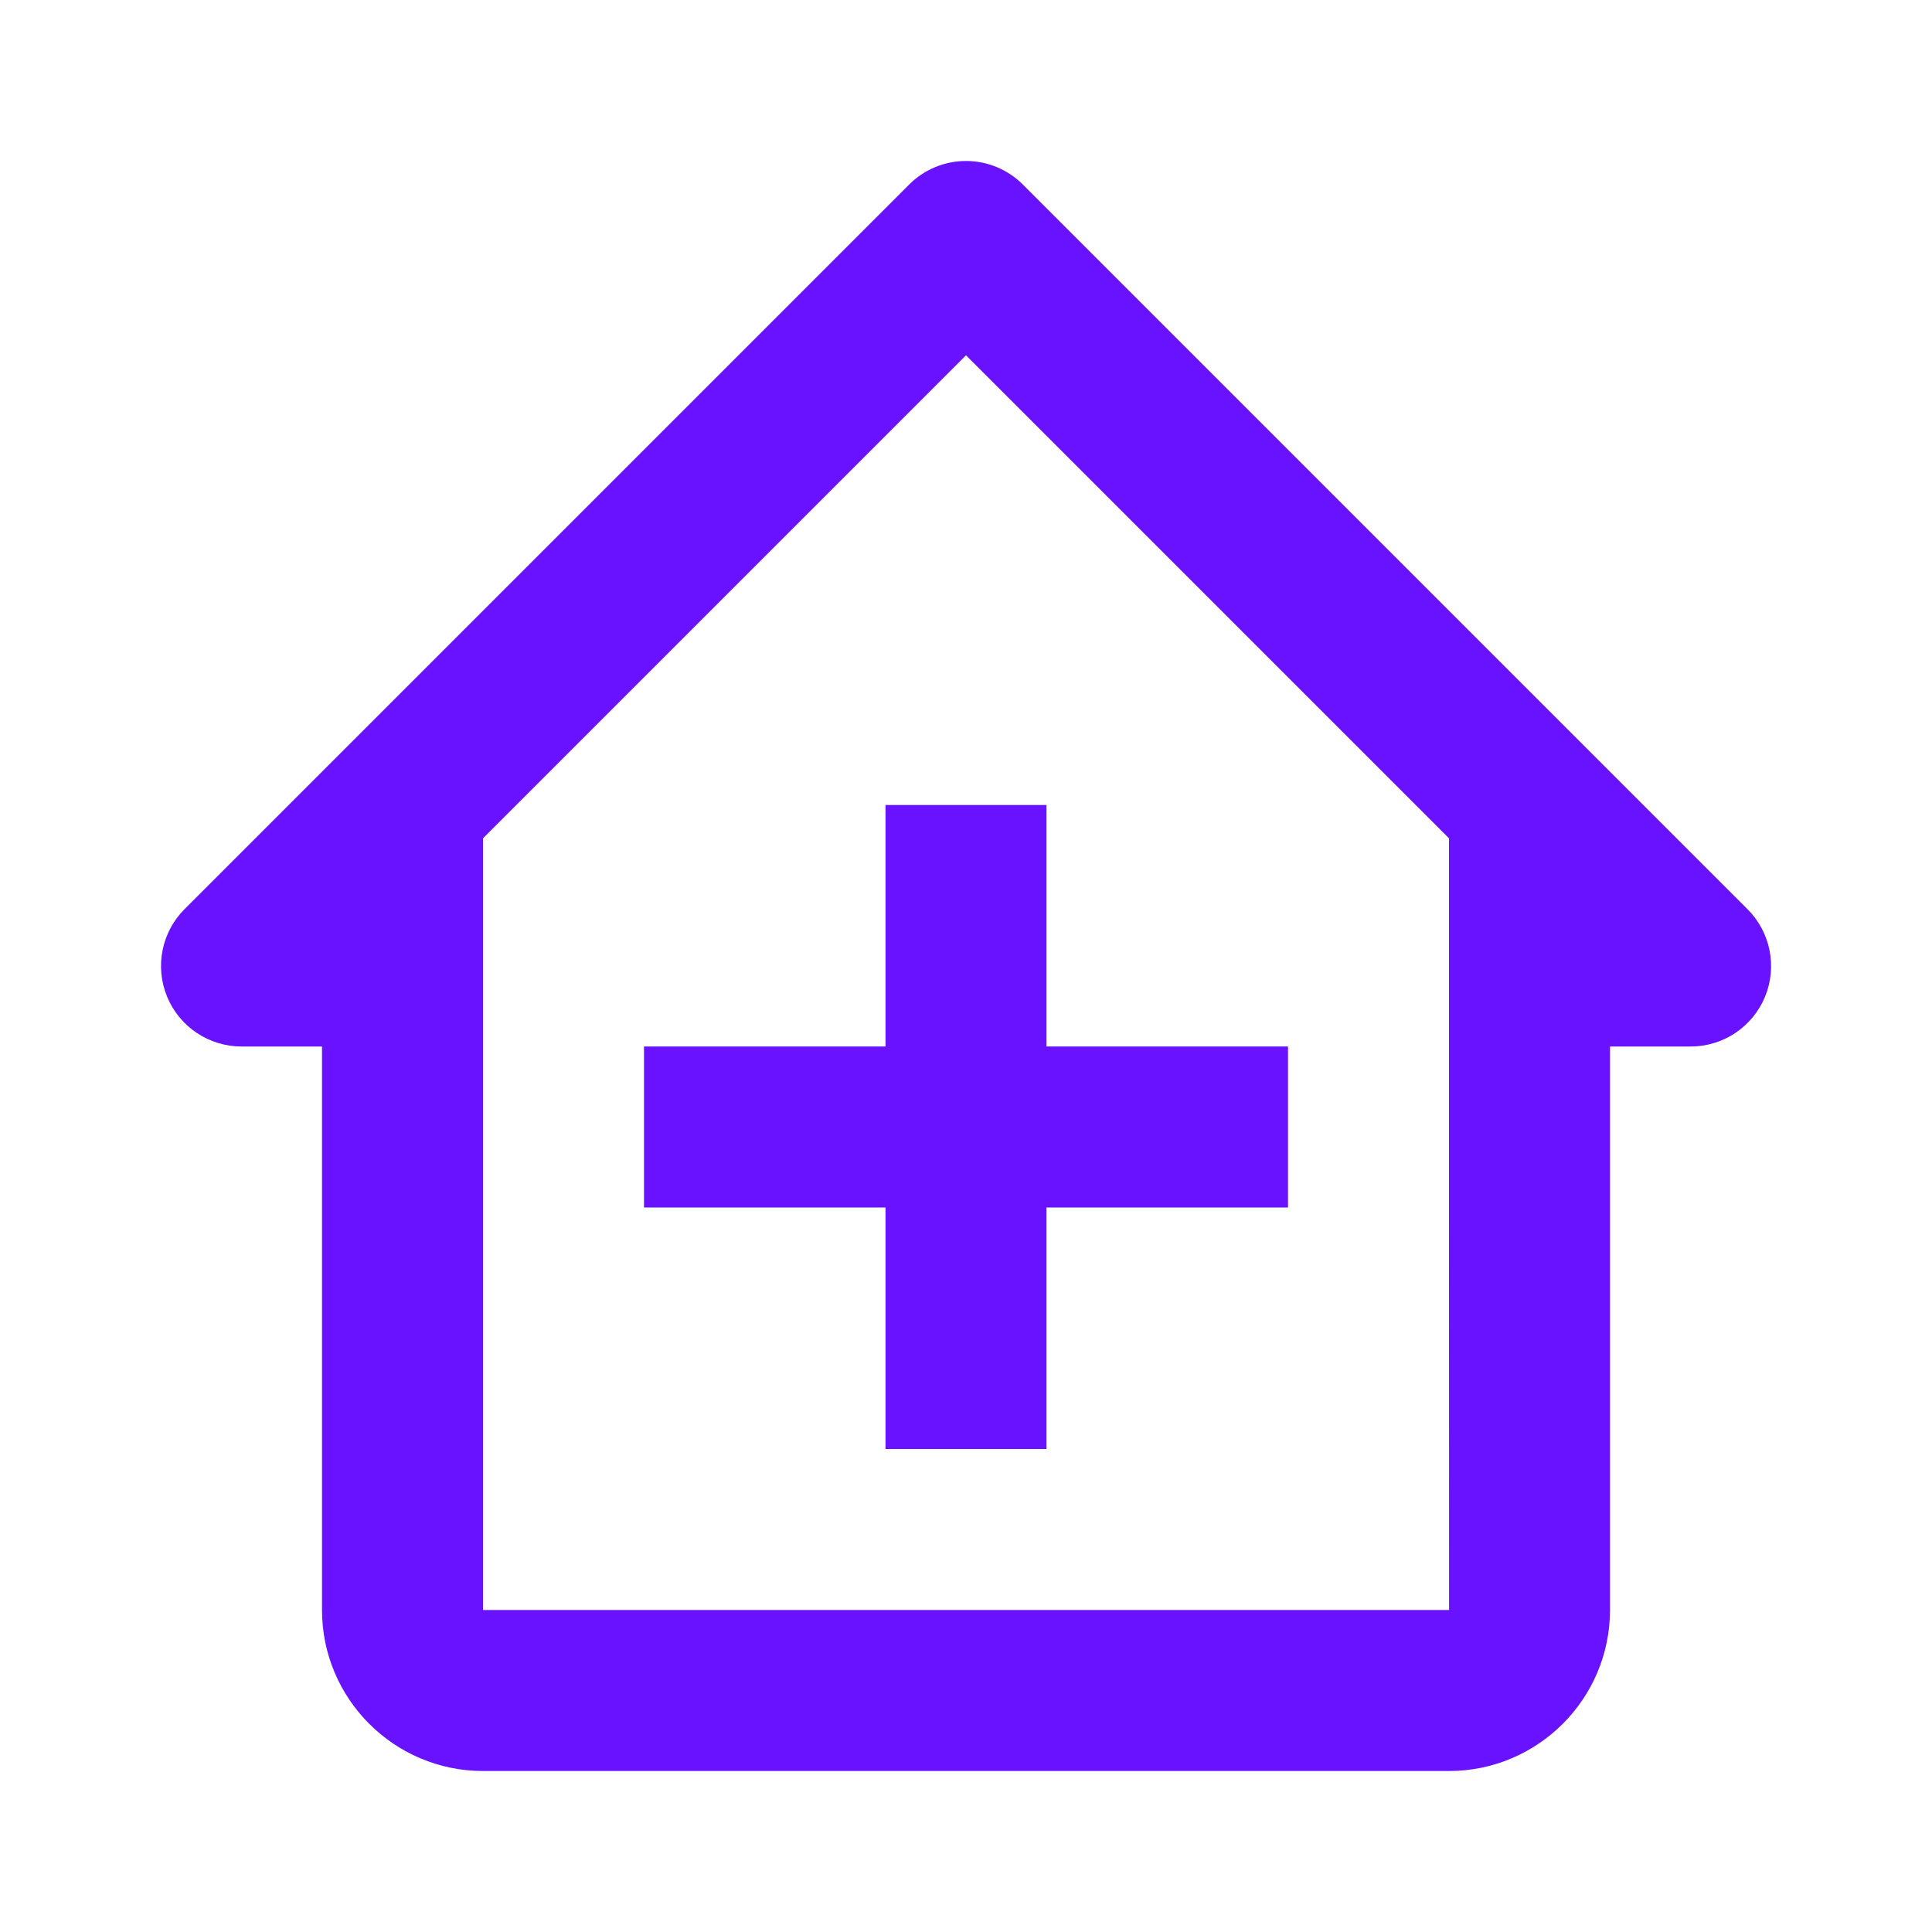
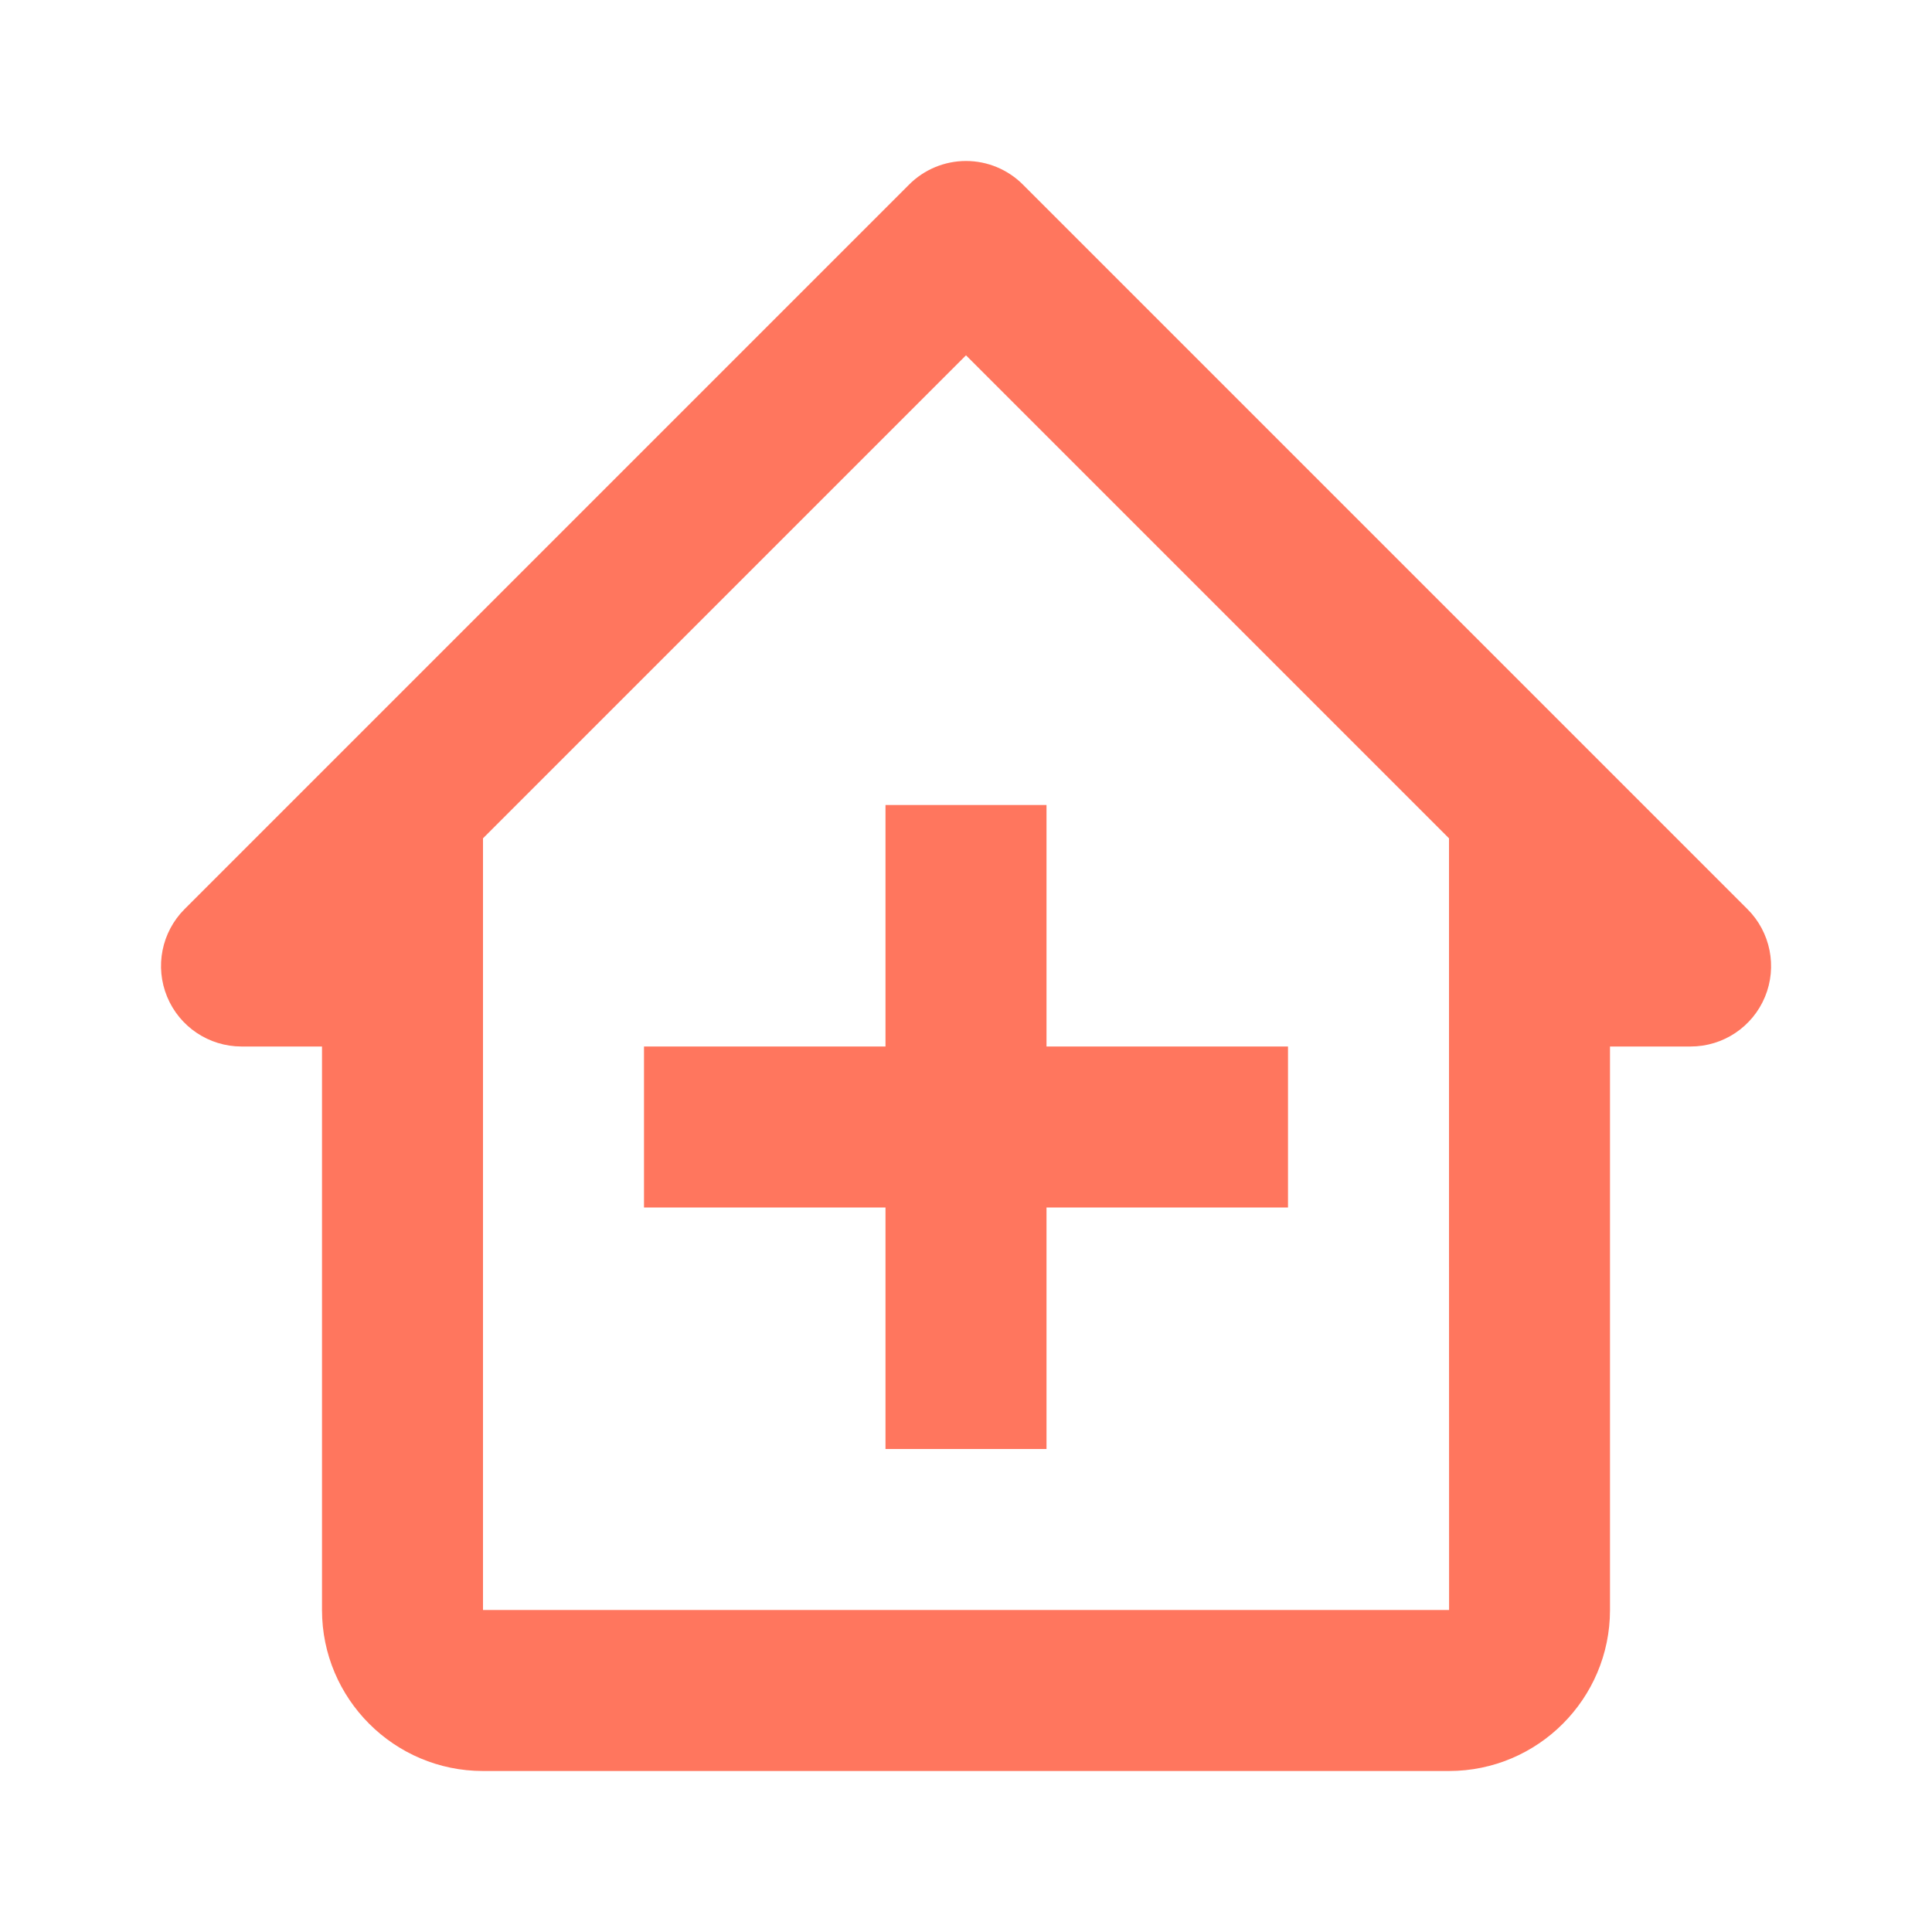
- <svg xmlns="http://www.w3.org/2000/svg" fill="#696CFF" width="240" height="240" viewBox="0 0 24 24" style="fill: rgba(105, 18, 255, 1);transform: ;msFilter:;">
+ <svg xmlns="http://www.w3.org/2000/svg" fill="#ff3e1db5" width="240" height="240" viewBox="0 0 24 24" style="fill: #ff3e1db5;transform: ;msFilter:;">
  <path d="M12.707 2.293a.999.999 0 0 0-1.414 0l-9 9A1 1 0 0 0 3 13h1v7c0 1.103.897 2 2 2h12c1.103 0 2-.897 2-2v-7h1a.999.999 0 0 0 .707-1.707l-9-9zM18.001 20H6v-9.586l6-6 6 6V15l.001 5z" />
  <path d="M13 10h-2v3H8v2h3v3h2v-3h3v-2h-3z" />
</svg>
